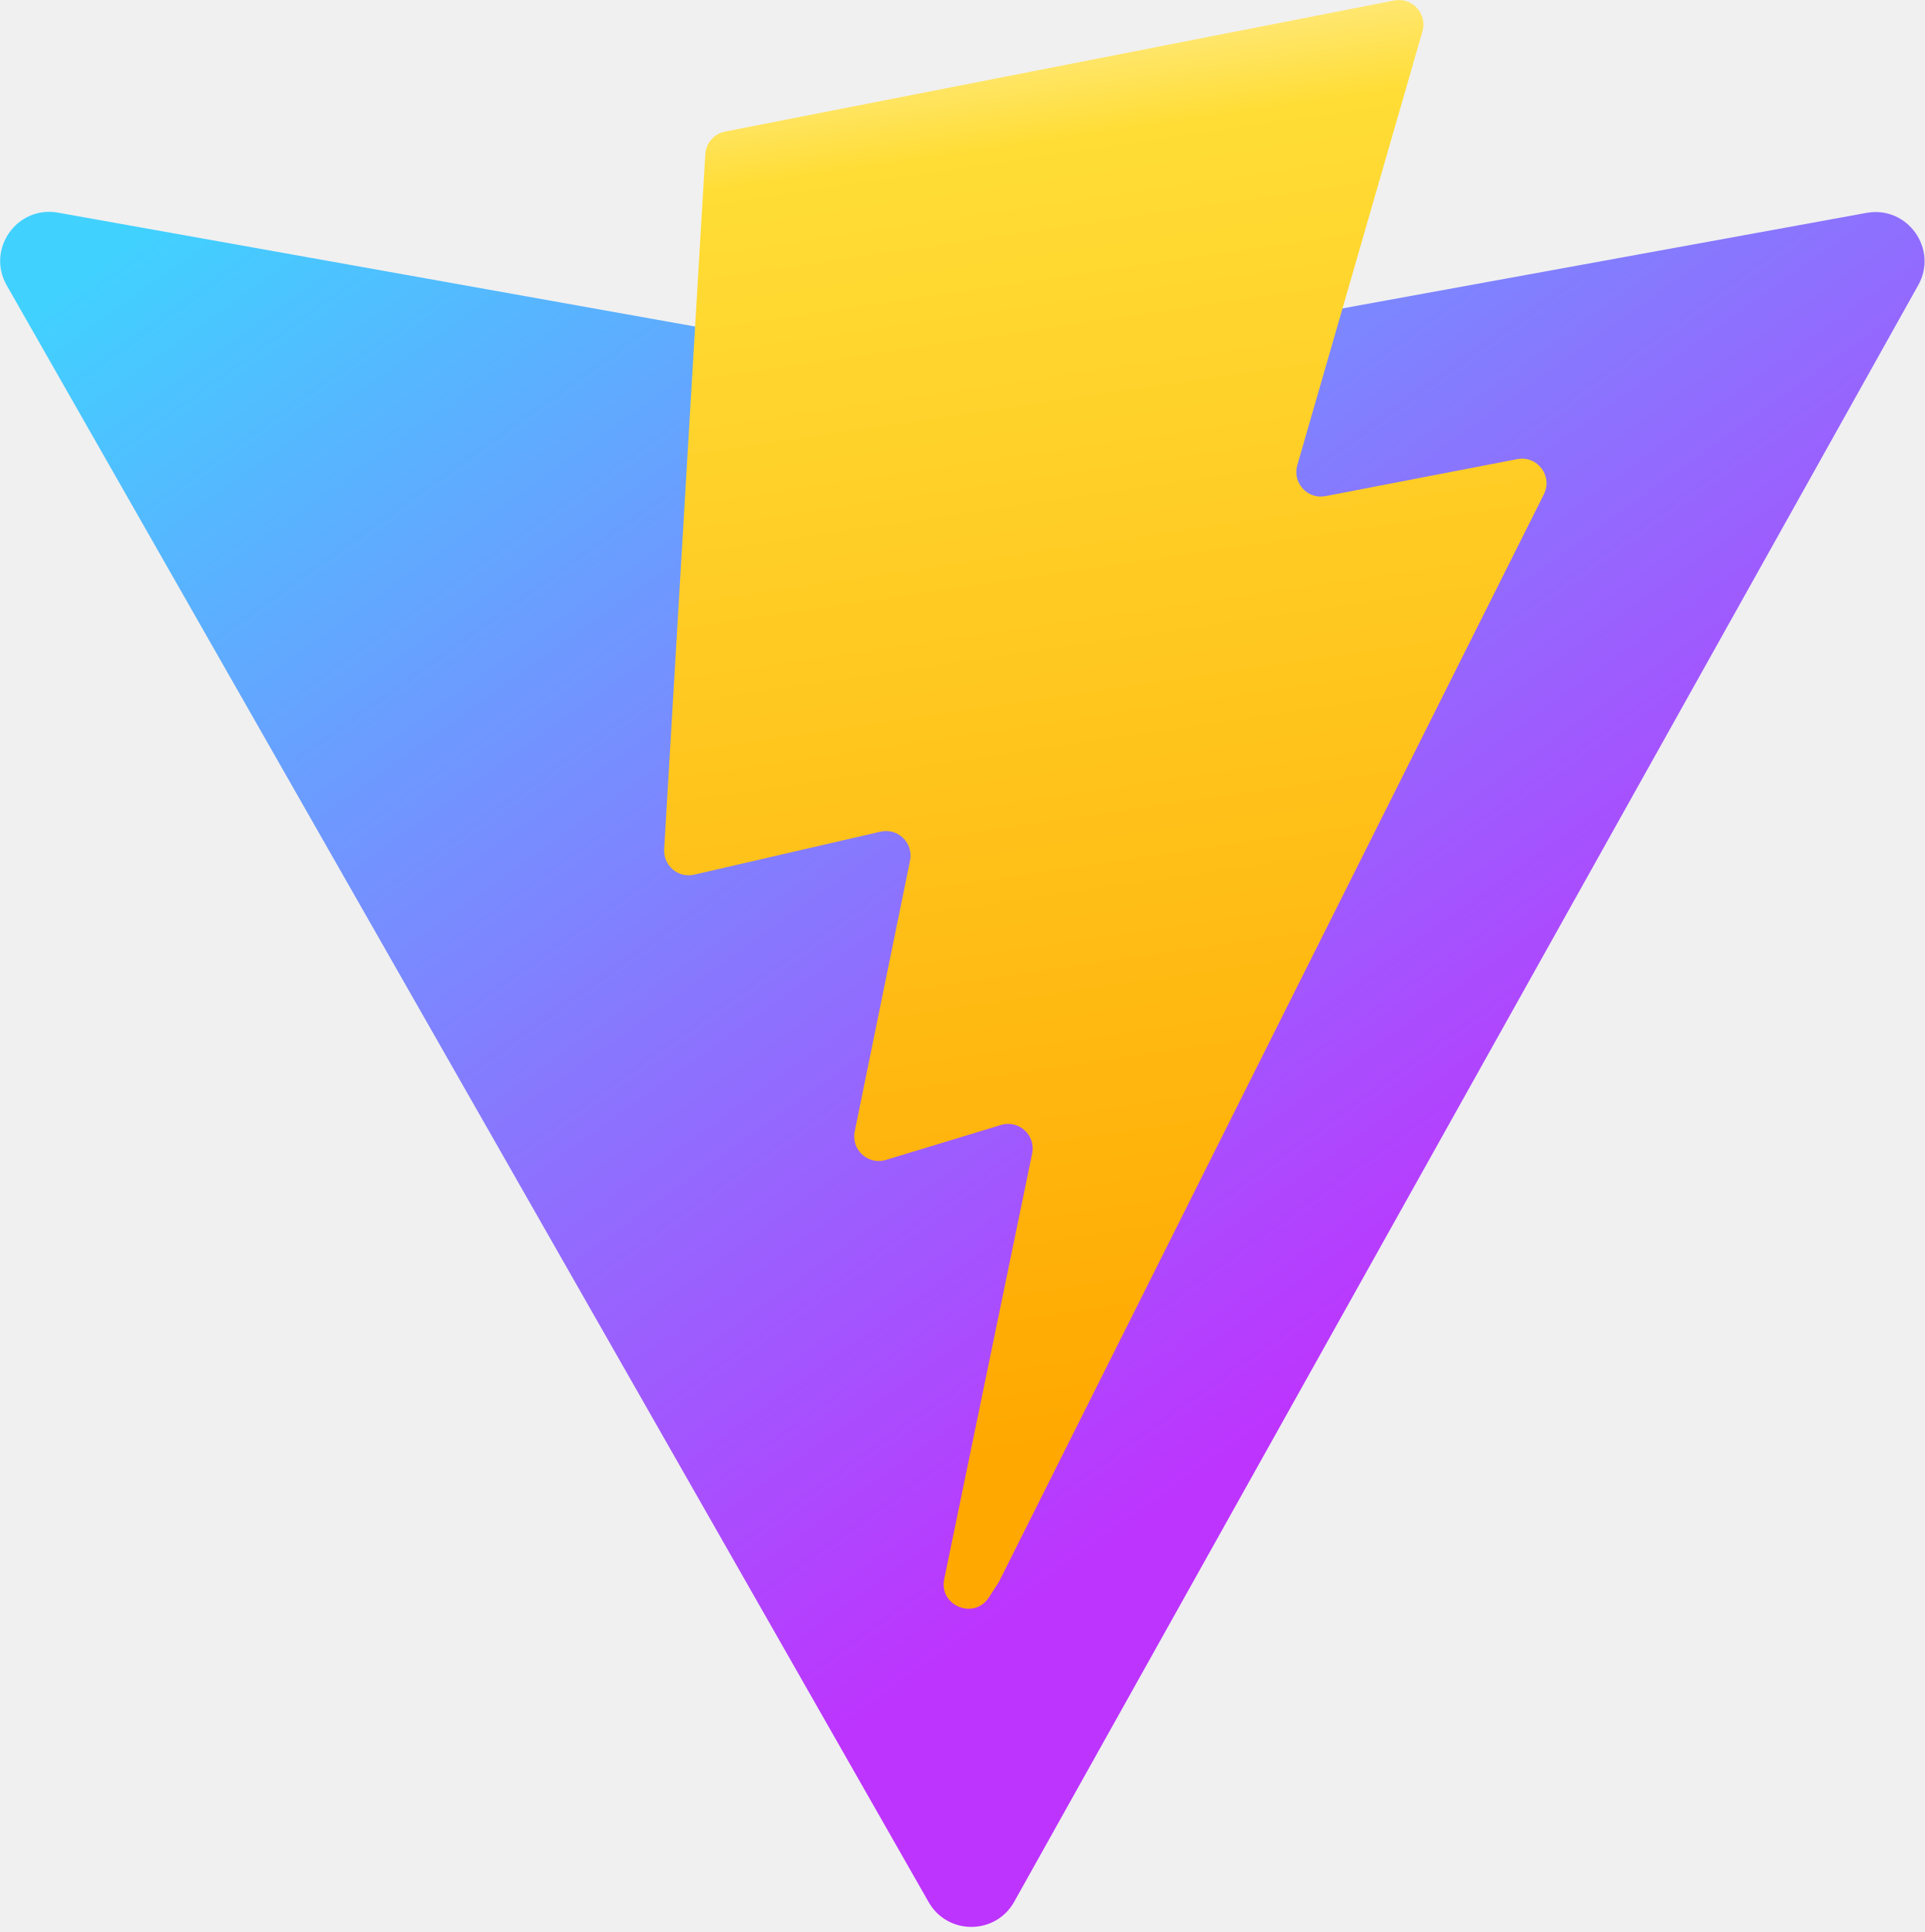
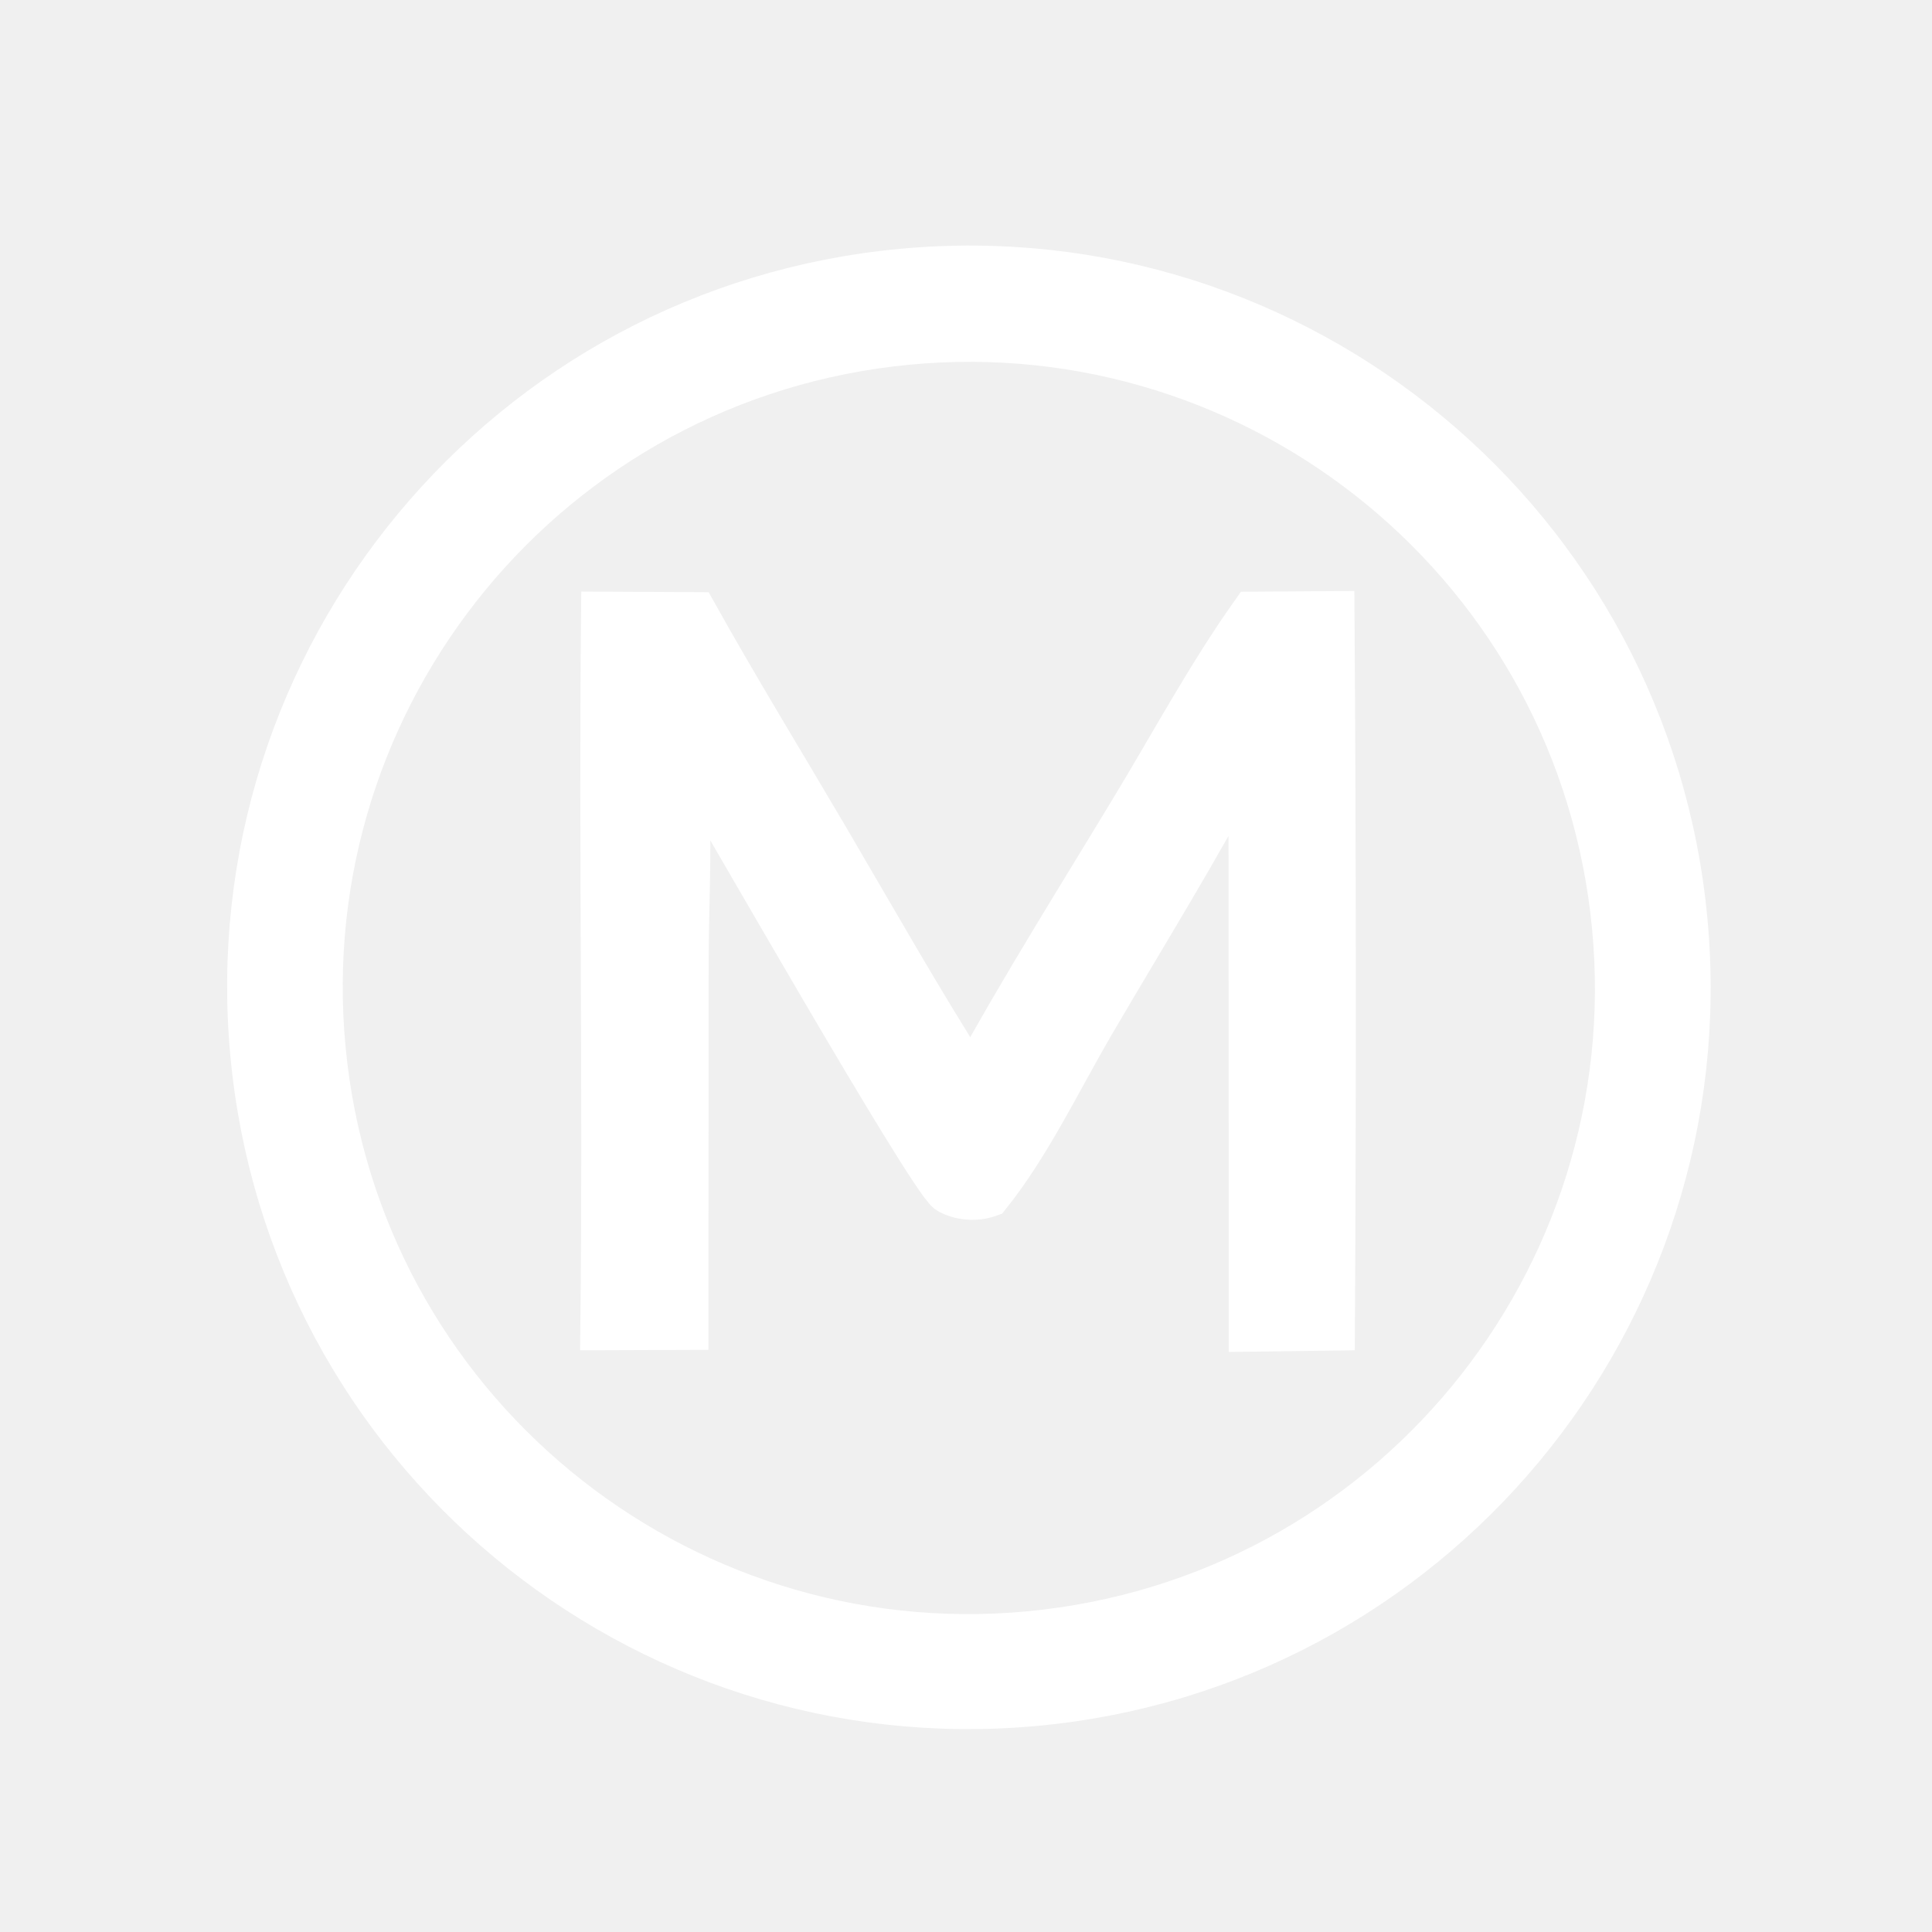
- <svg xmlns="http://www.w3.org/2000/svg" aria-hidden="true" role="img" class="iconify iconify--logos" width="31.88" height="32" preserveAspectRatio="xMidYMid meet" viewBox="0 0 256 257">
-   <defs>
-     <linearGradient id="IconifyId1813088fe1fbc01fb466" x1="-.828%" x2="57.636%" y1="7.652%" y2="78.411%">
-       <stop offset="0%" stop-color="#41D1FF" />
-       <stop offset="100%" stop-color="#BD34FE" />
-     </linearGradient>
-     <linearGradient id="IconifyId1813088fe1fbc01fb467" x1="43.376%" x2="50.316%" y1="2.242%" y2="89.03%">
-       <stop offset="0%" stop-color="#FFEA83" />
-       <stop offset="8.333%" stop-color="#FFDD35" />
-       <stop offset="100%" stop-color="#FFA800" />
-     </linearGradient>
-   </defs>
-   <path fill="url(#IconifyId1813088fe1fbc01fb466)" d="M255.153 37.938L134.897 252.976c-2.483 4.44-8.862 4.466-11.382.048L.875 37.958c-2.746-4.814 1.371-10.646 6.827-9.67l120.385 21.517a6.537 6.537 0 0 0 2.322-.004l117.867-21.483c5.438-.991 9.574 4.796 6.877 9.62Z" />
-   <path fill="url(#IconifyId1813088fe1fbc01fb467)" d="M185.432.063L96.44 17.501a3.268 3.268 0 0 0-2.634 3.014l-5.474 92.456a3.268 3.268 0 0 0 3.997 3.378l24.777-5.718c2.318-.535 4.413 1.507 3.936 3.838l-7.361 36.047c-.495 2.426 1.782 4.5 4.151 3.78l15.304-4.649c2.372-.72 4.652 1.36 4.15 3.788l-11.698 56.621c-.732 3.542 3.979 5.473 5.943 2.437l1.313-2.028l72.516-144.72c1.215-2.423-.88-5.186-3.54-4.672l-25.505 4.922c-2.396.462-4.435-1.77-3.759-4.114l16.646-57.705c.677-2.35-1.37-4.583-3.769-4.113Z" />
+ <svg xmlns="http://www.w3.org/2000/svg" width="24" height="24" viewBox="0 0 24 24" fill="none">
+   <path d="M11.203 3.34C16.136 2.879 20.507 6.508 20.962 11.441C21.417 16.375 17.784 20.741 12.85 21.192C7.924 21.641 3.564 18.015 3.11 13.088C2.655 8.162 6.277 3.799 11.203 3.34ZM12.992 20.243C17.395 19.714 20.536 15.714 20.004 11.311C19.473 6.907 15.471 3.77 11.068 4.304C6.669 4.837 3.535 8.835 4.066 13.234C4.596 17.634 8.592 20.771 12.992 20.243Z" fill="#fff" stroke="#fff" stroke-width="0.5" />
+   <path d="M15.545 7.6L16.576 7.593C16.596 10.571 16.598 13.549 16.581 16.527L15.514 16.541L15.512 10.945L15.508 9.413C14.912 10.544 14.235 11.631 13.59 12.735C13.182 13.434 12.802 14.237 12.297 14.866C12.176 14.91 12.045 14.913 11.919 14.884C11.879 14.875 11.793 14.843 11.761 14.818C11.489 14.6 8.924 10.095 8.514 9.412C8.62 10.222 8.554 11.106 8.553 11.924L8.55 16.519L7.459 16.523C7.493 13.549 7.439 10.574 7.468 7.6L8.656 7.606C9.184 8.551 9.751 9.476 10.299 10.409C10.881 11.401 11.448 12.405 12.066 13.375C12.696 12.226 13.399 11.112 14.076 9.99C14.555 9.195 15.008 8.357 15.545 7.6Z" fill="#fff" stroke="#fff" stroke-width="0.5" />
</svg>
